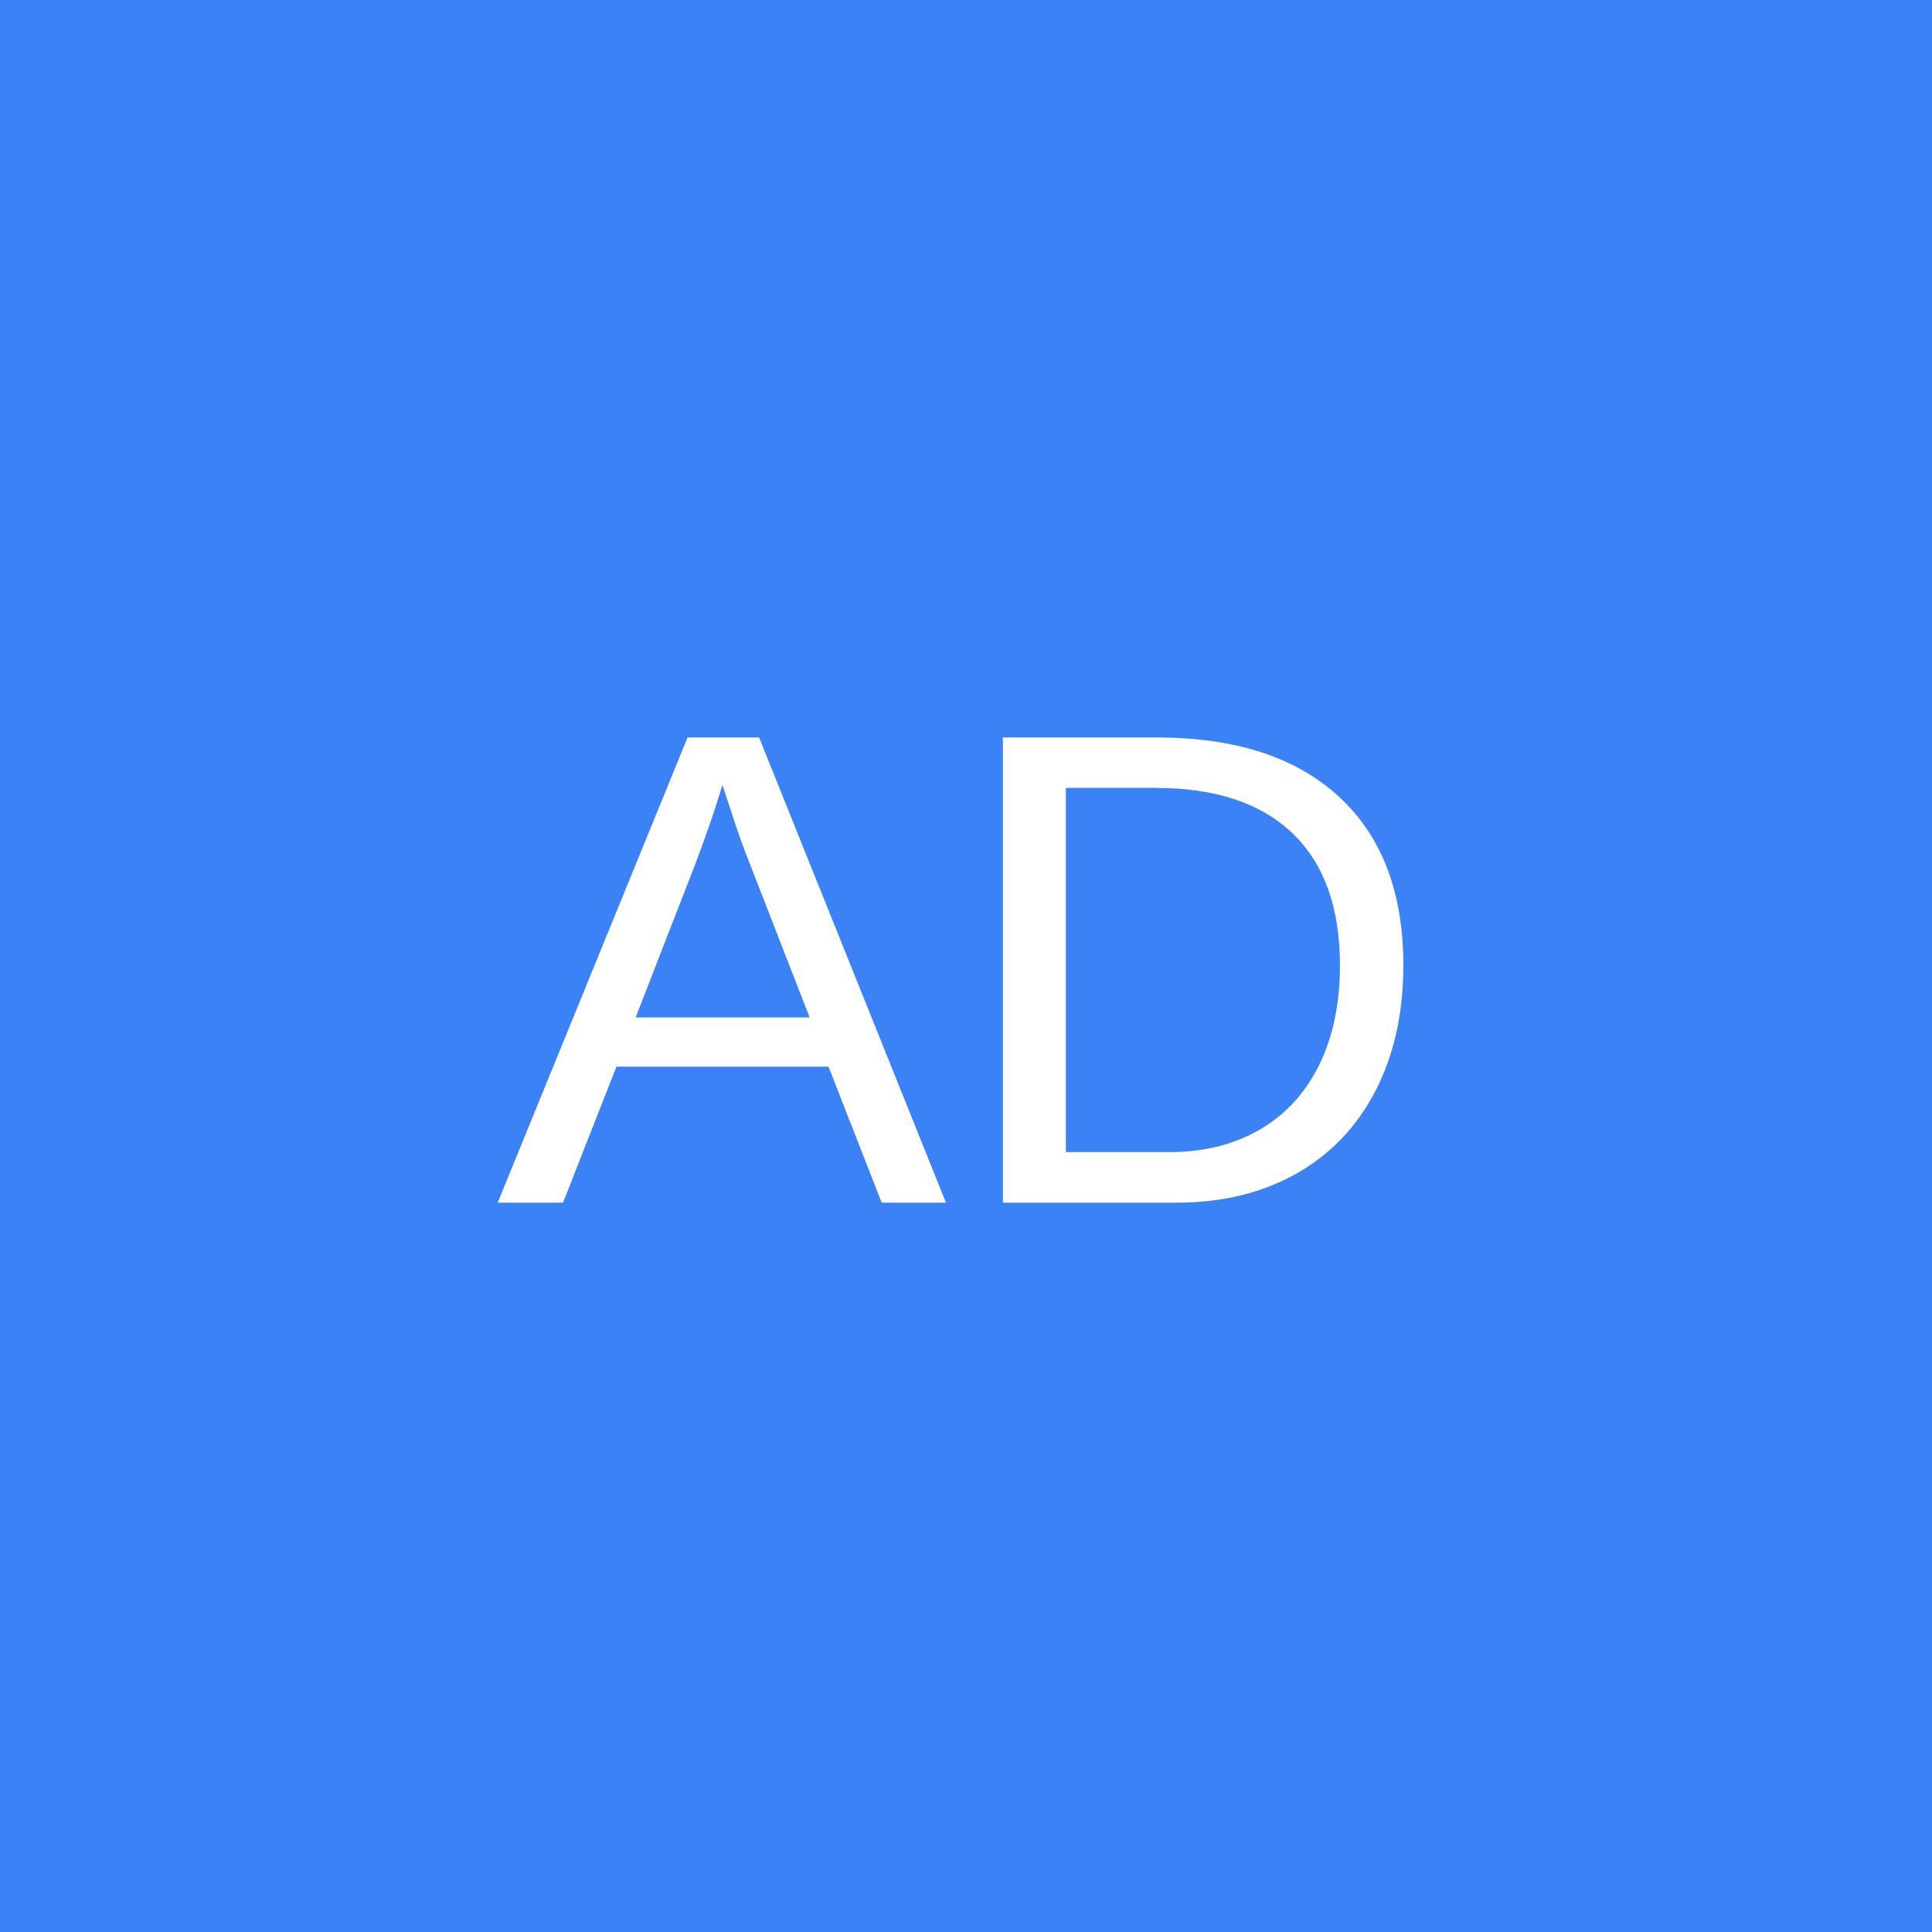
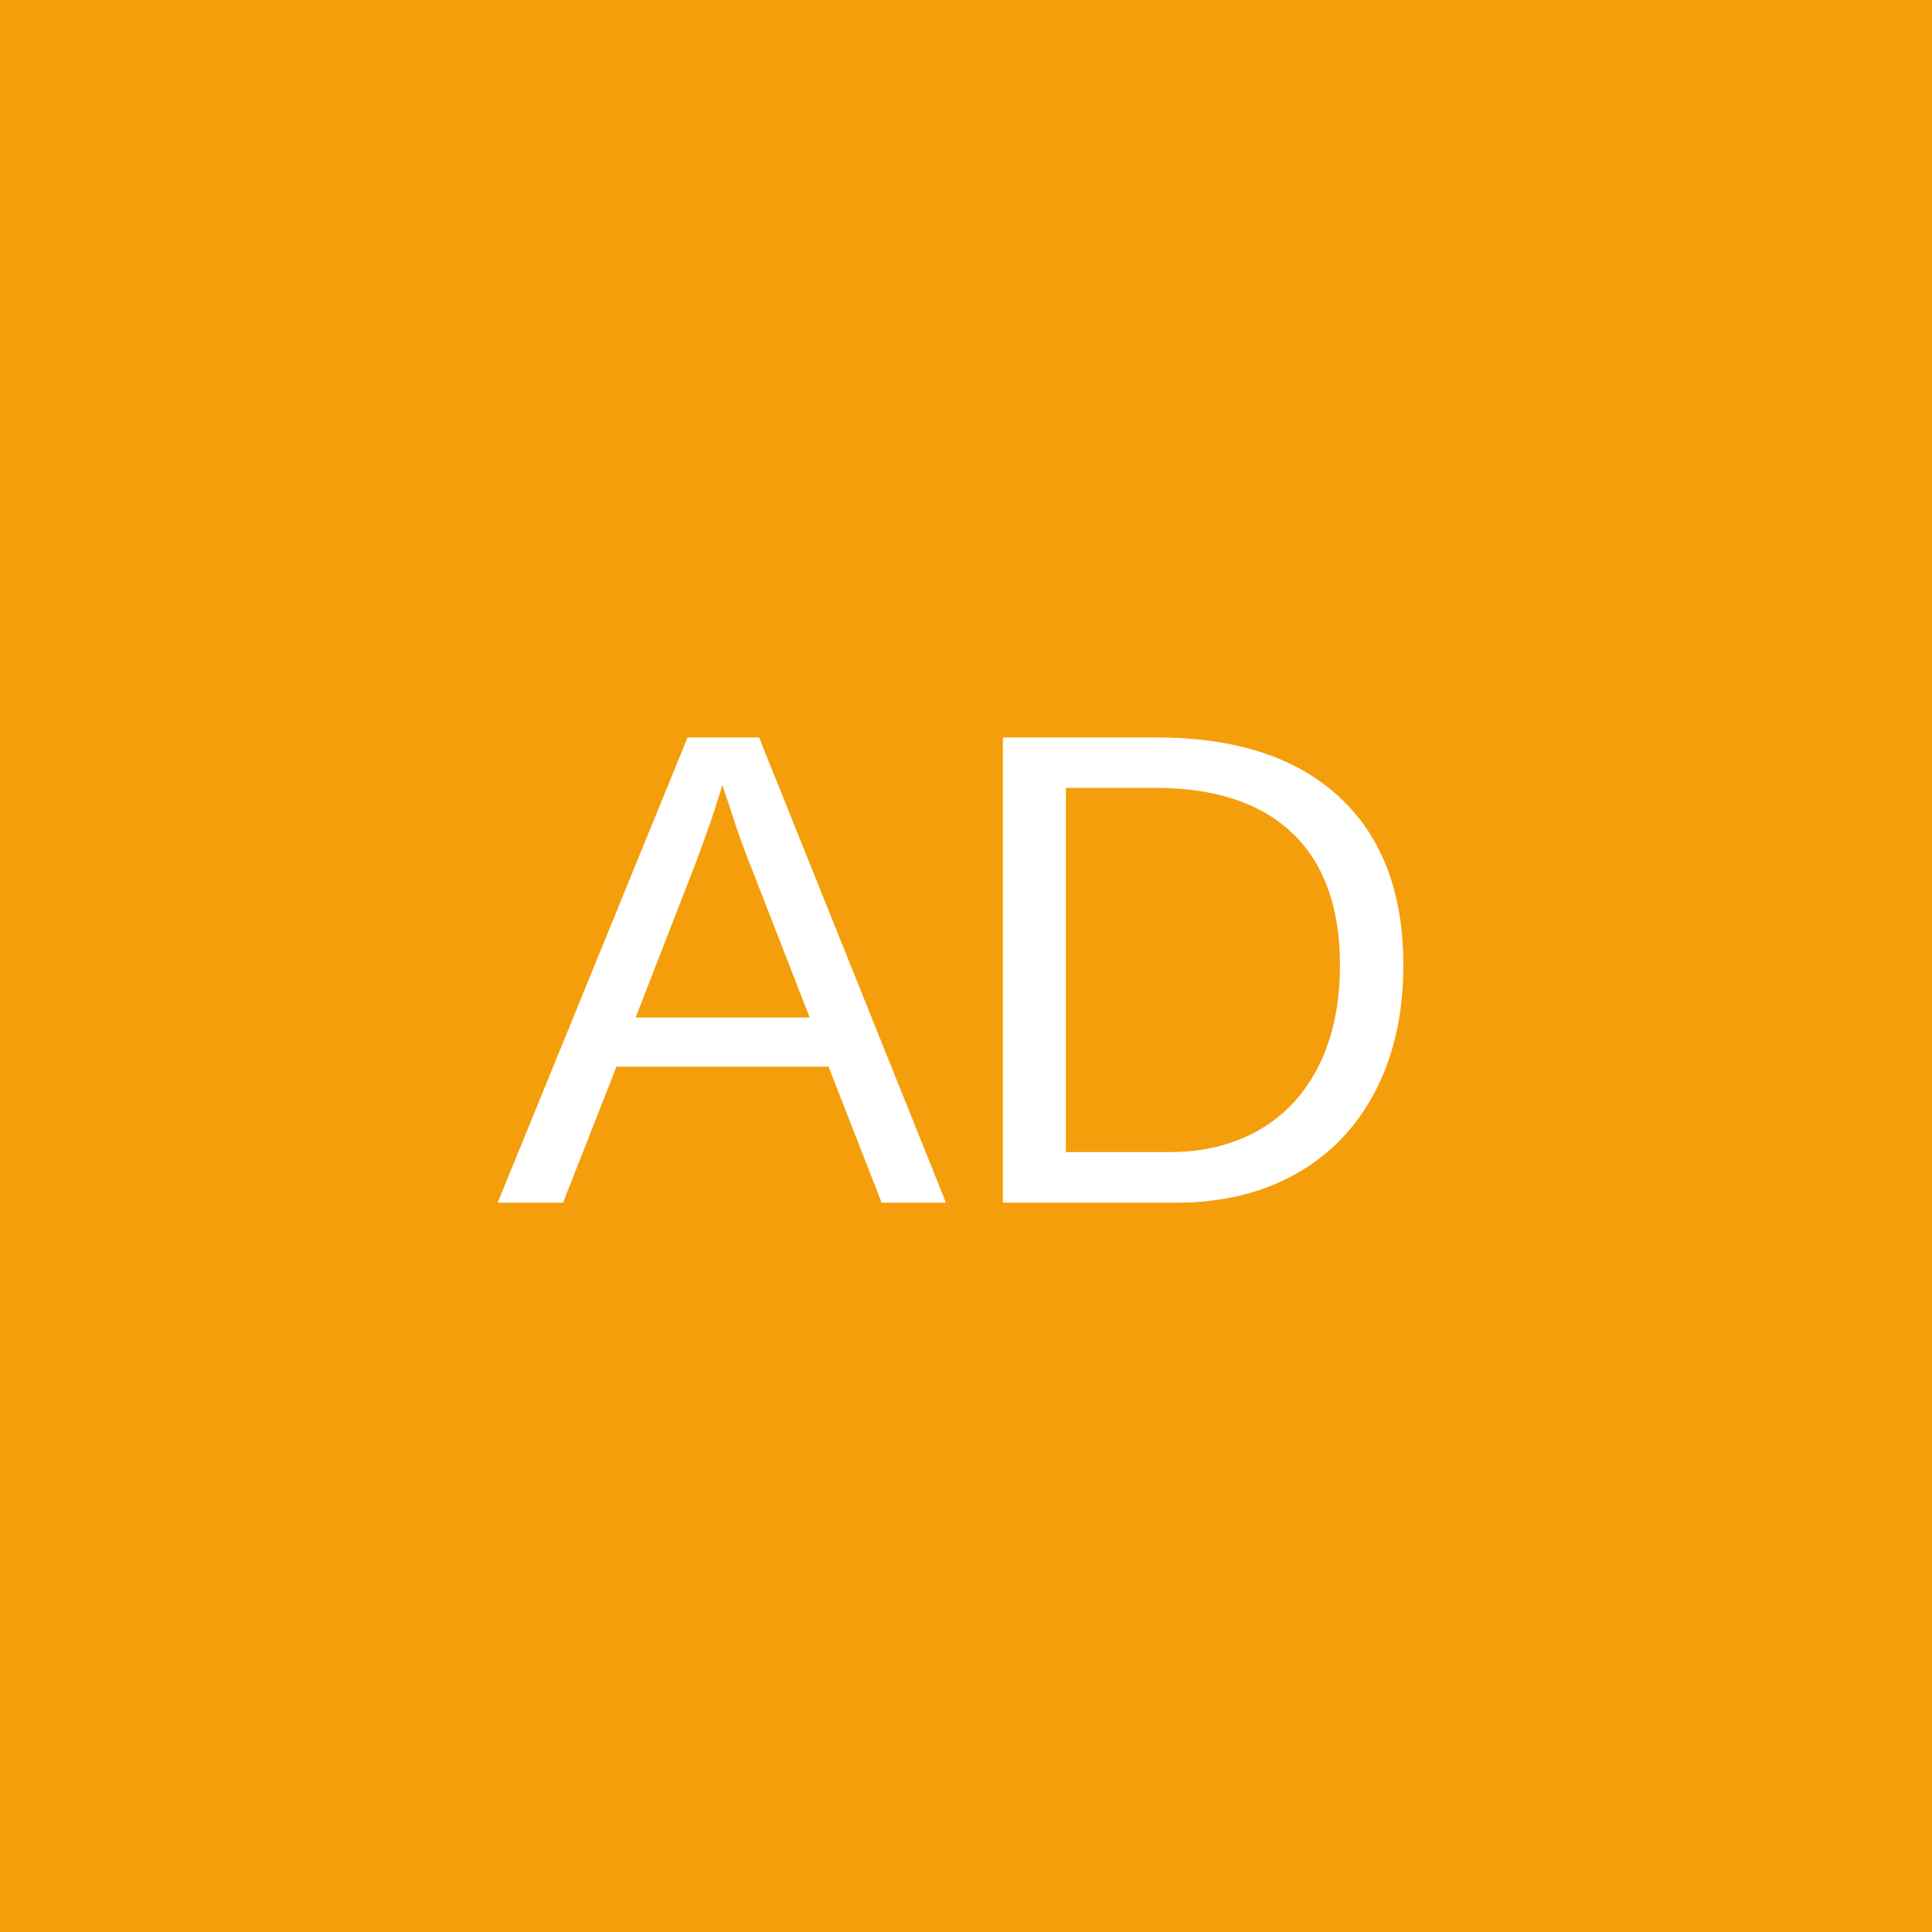
<svg xmlns="http://www.w3.org/2000/svg" width="200" height="200" viewBox="0 0 200 200">
-   <rect width="200" height="200" fill="#3b82f6" />
+   <rect width="200" height="200" fill="#f59e0b" />
  <text x="50%" y="50%" font-family="Arial, Helvetica, sans-serif" font-size="70" fill="#ffffff" text-anchor="middle" dy=".35em">AD</text>
</svg>
